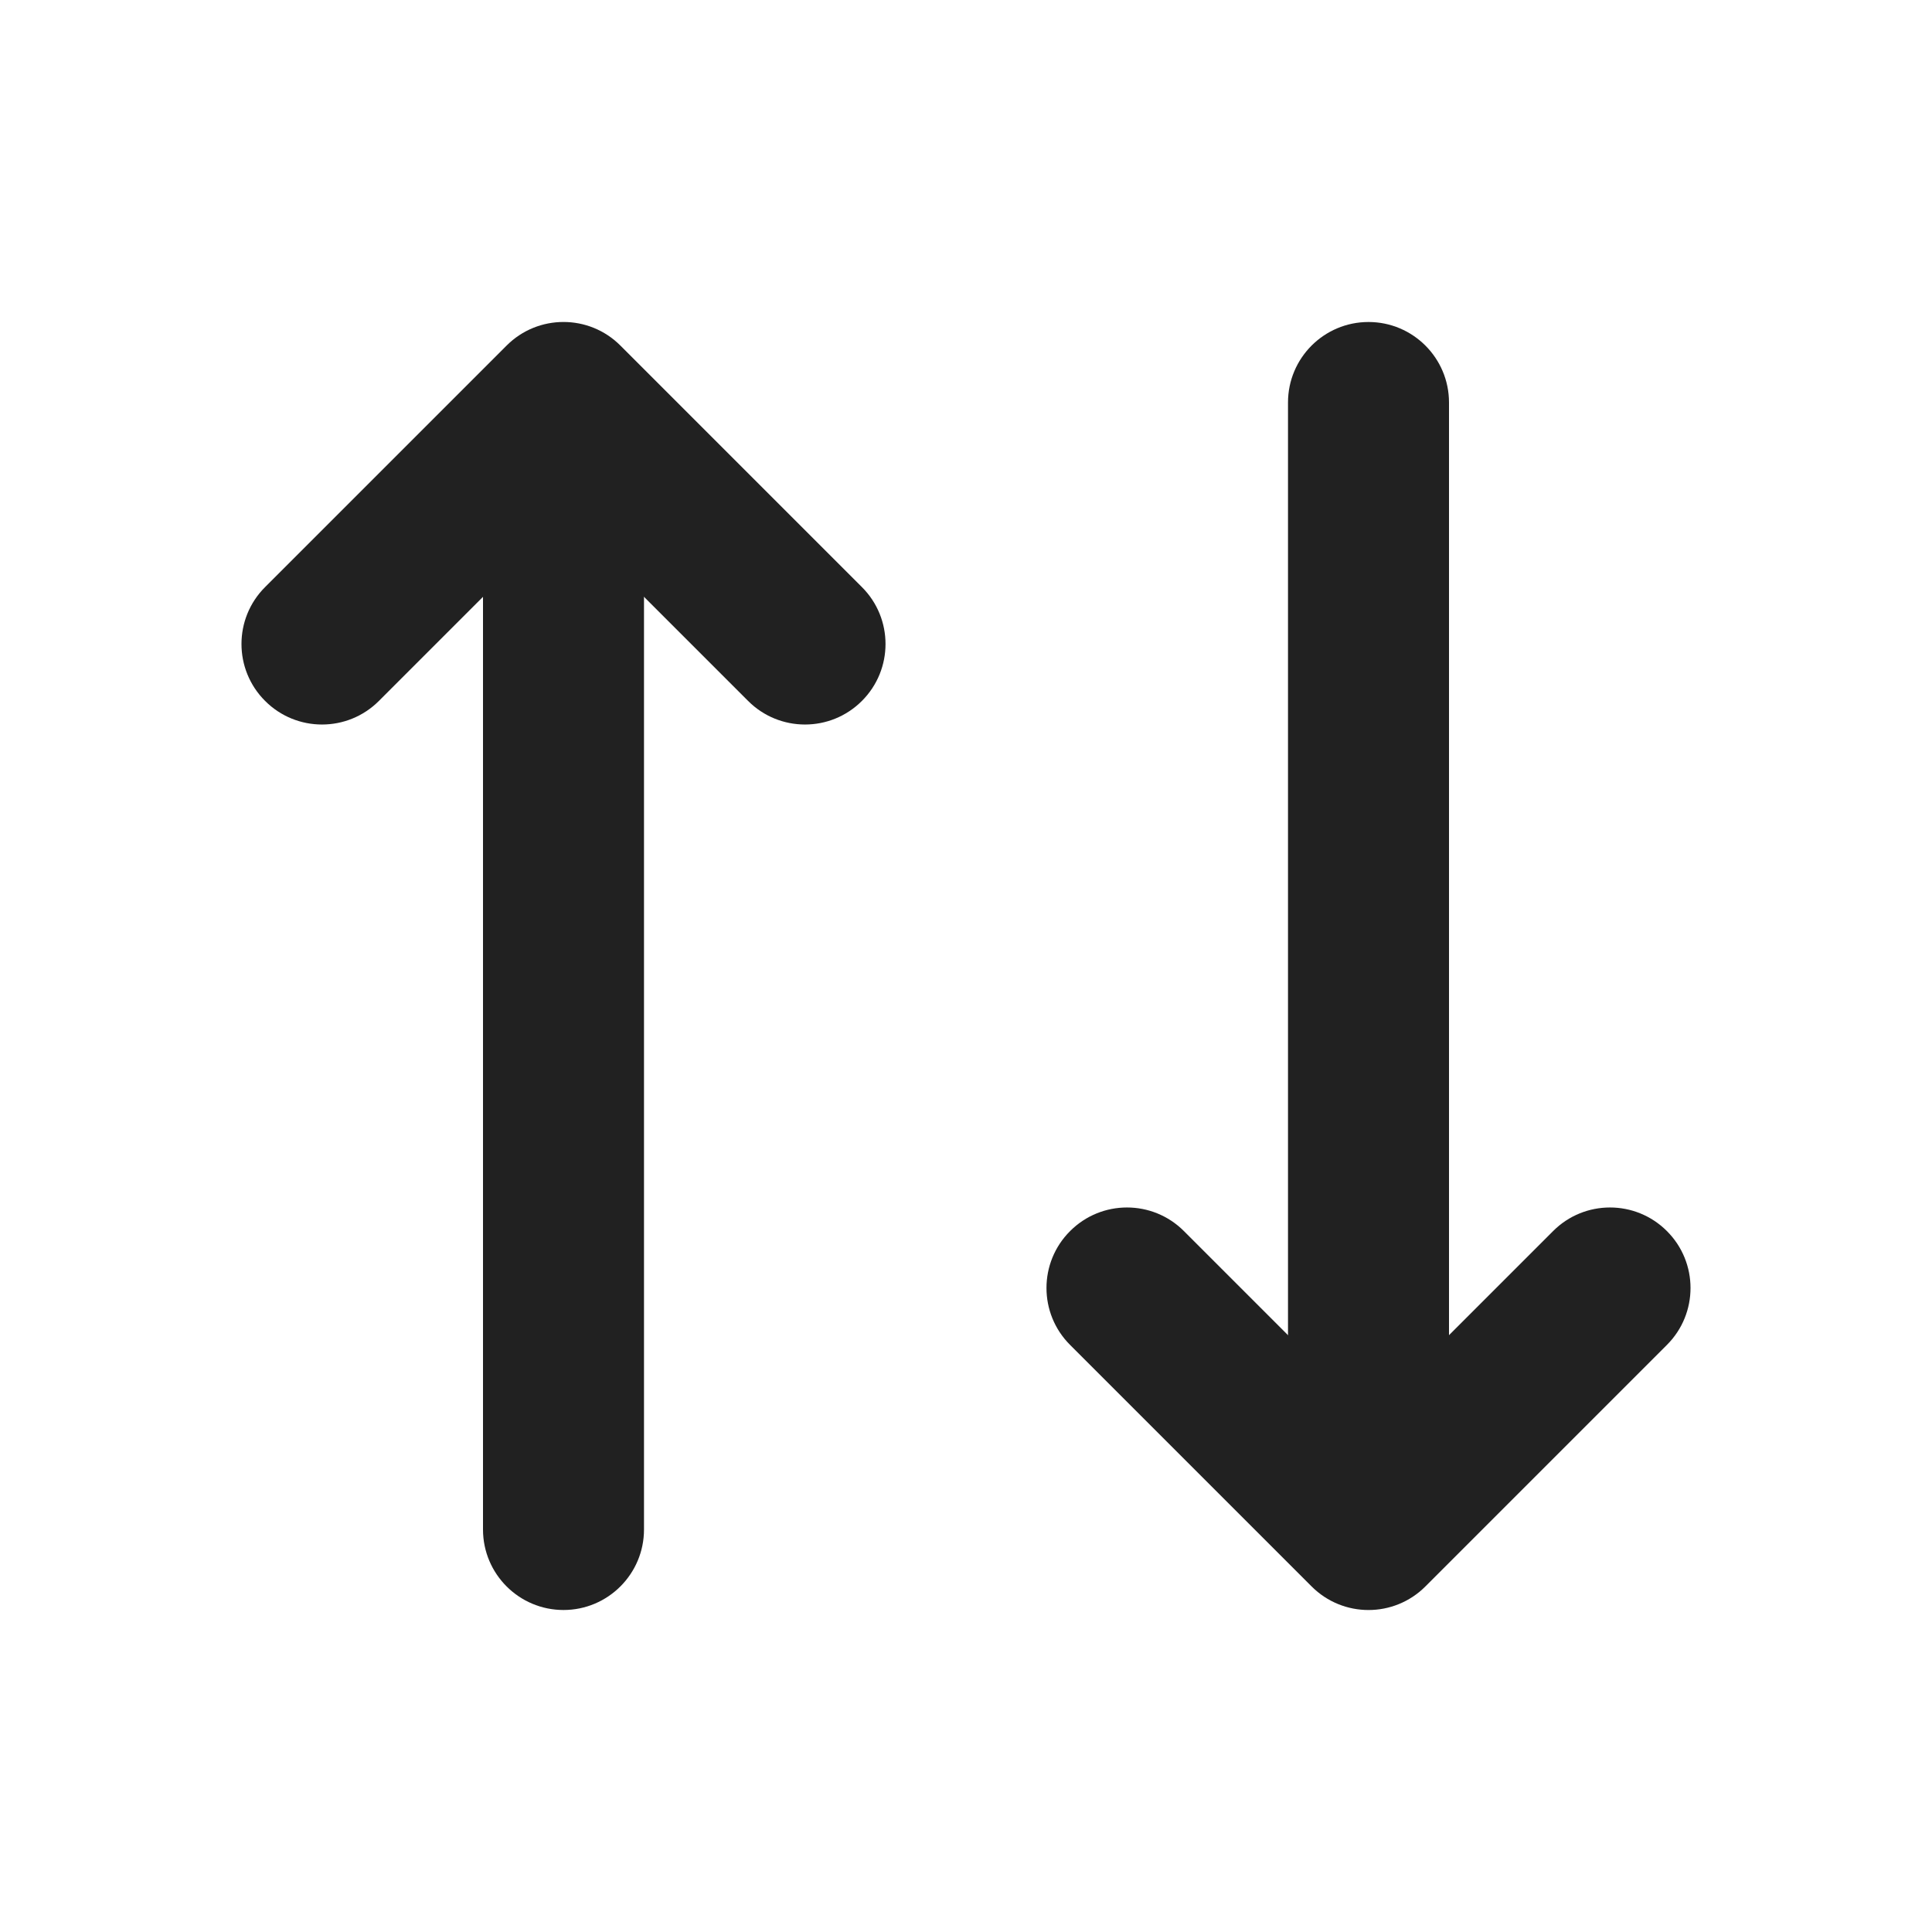
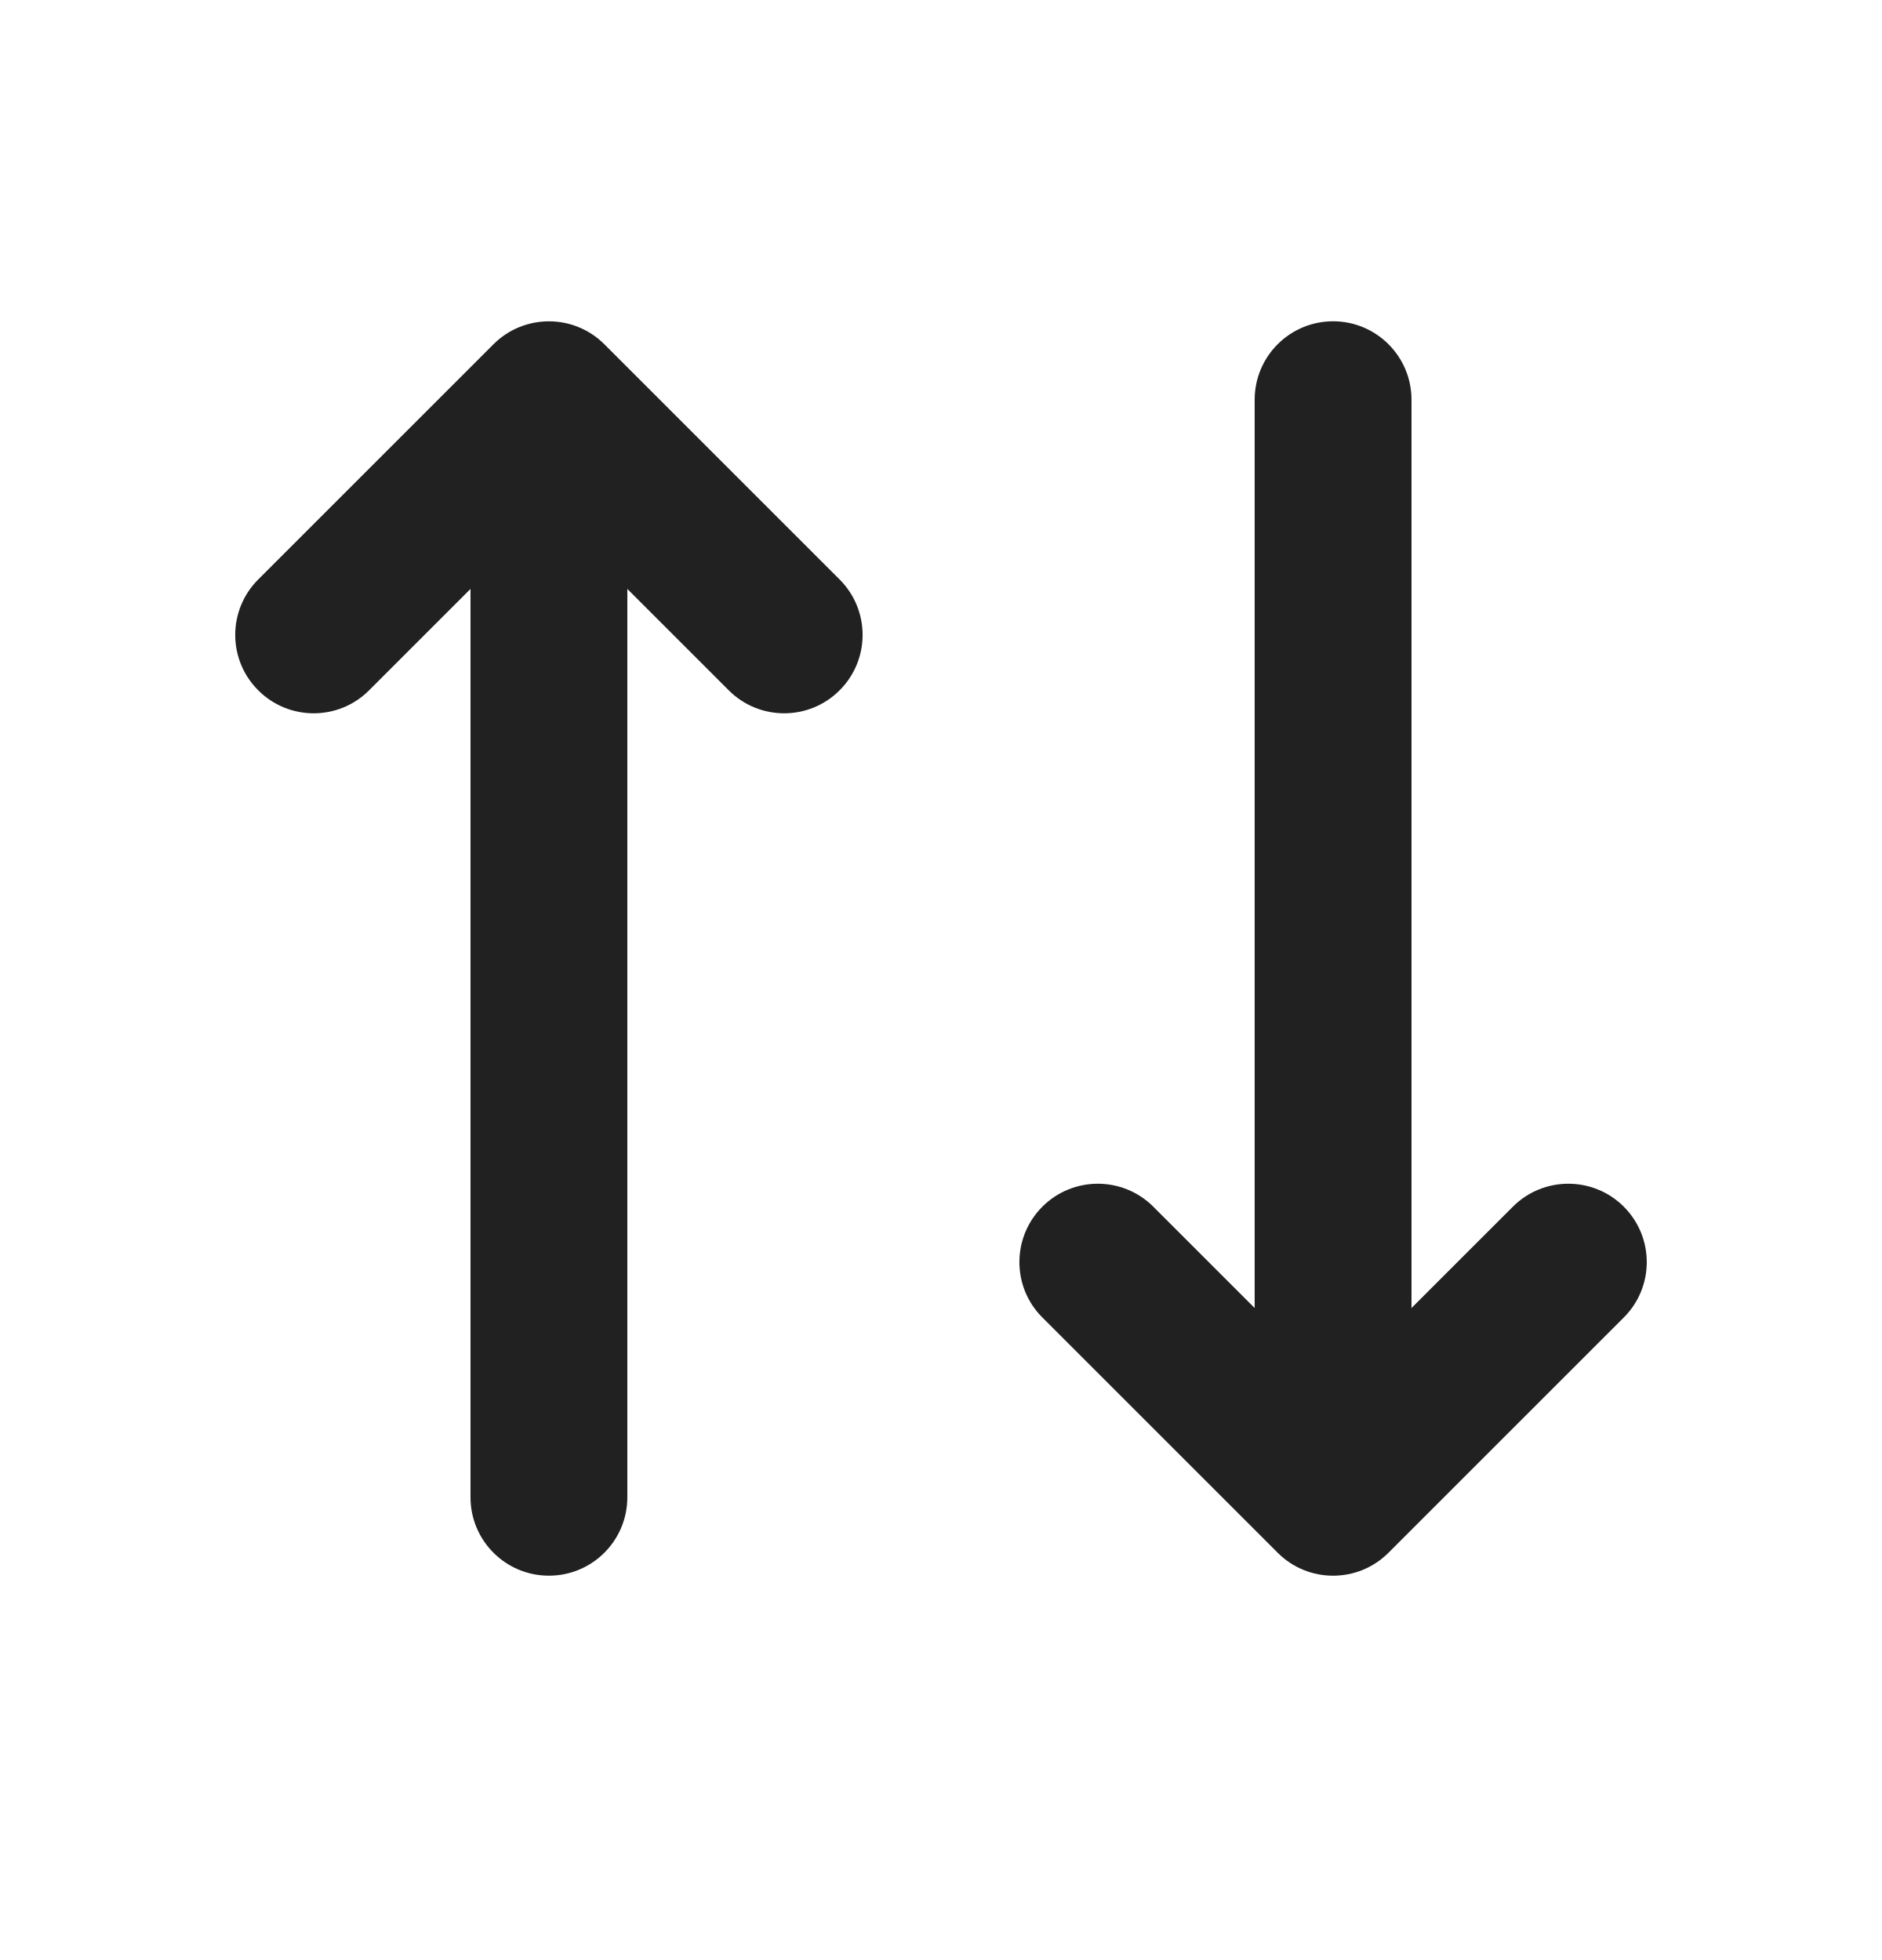
- <svg xmlns="http://www.w3.org/2000/svg" width="24" height="24" viewBox="0 0 24 24" fill="none">
-   <path fill-rule="evenodd" clip-rule="evenodd" d="M3.293 8.707C3.683 9.098 4.317 9.098 4.707 8.707L7 6.414L9.293 8.707C9.683 9.098 10.317 9.098 10.707 8.707C11.098 8.317 11.098 7.683 10.707 7.293L7.707 4.293C7.317 3.902 6.683 3.902 6.293 4.293L3.293 7.293C2.902 7.683 2.902 8.317 3.293 8.707Z" fill="#212121" />
-   <path fill-rule="evenodd" clip-rule="evenodd" d="M7 20C7.552 20 8 19.552 8 19V6C8 5.448 7.552 5 7 5C6.448 5 6 5.448 6 6V19C6 19.552 6.448 20 7 20Z" fill="#212121" />
-   <path fill-rule="evenodd" clip-rule="evenodd" d="M13.293 15.293C13.683 14.902 14.317 14.902 14.707 15.293L17 17.586L19.293 15.293C19.683 14.902 20.317 14.902 20.707 15.293C21.098 15.683 21.098 16.317 20.707 16.707L17.707 19.707C17.317 20.098 16.683 20.098 16.293 19.707L13.293 16.707C12.902 16.317 12.902 15.683 13.293 15.293Z" fill="#212121" />
-   <path fill-rule="evenodd" clip-rule="evenodd" d="M17 4C17.552 4 18 4.448 18 5V18C18 18.552 17.552 19 17 19C16.448 19 16 18.552 16 18V5C16 4.448 16.448 4 17 4Z" fill="#212121" />
+ <svg xmlns="http://www.w3.org/2000/svg" width="24" height="25" viewBox="0 0 24 25" fill="none">
+   <path d="M3.293 8.805C3.683 9.196 4.317 9.196 4.707 8.805L6 7.512V19.098C6 19.651 6.448 20.098 7 20.098C7.552 20.098 8 19.651 8 19.098V7.512L9.293 8.805C9.683 9.196 10.317 9.196 10.707 8.805C11.098 8.415 11.098 7.782 10.707 7.391L7.707 4.391C7.317 4.001 6.683 4.001 6.293 4.391L3.293 7.391C2.902 7.782 2.902 8.415 3.293 8.805Z" fill="#212121" />
+   <path d="M17 4.098C17.552 4.098 18 4.546 18 5.098V16.684L19.293 15.391C19.683 15.001 20.317 15.001 20.707 15.391C21.098 15.782 21.098 16.415 20.707 16.805L17.707 19.805C17.317 20.196 16.683 20.196 16.293 19.805L13.293 16.805C12.902 16.415 12.902 15.782 13.293 15.391C13.683 15.001 14.317 15.001 14.707 15.391L16 16.684V5.098C16 4.546 16.448 4.098 17 4.098Z" fill="#212121" />
</svg>
